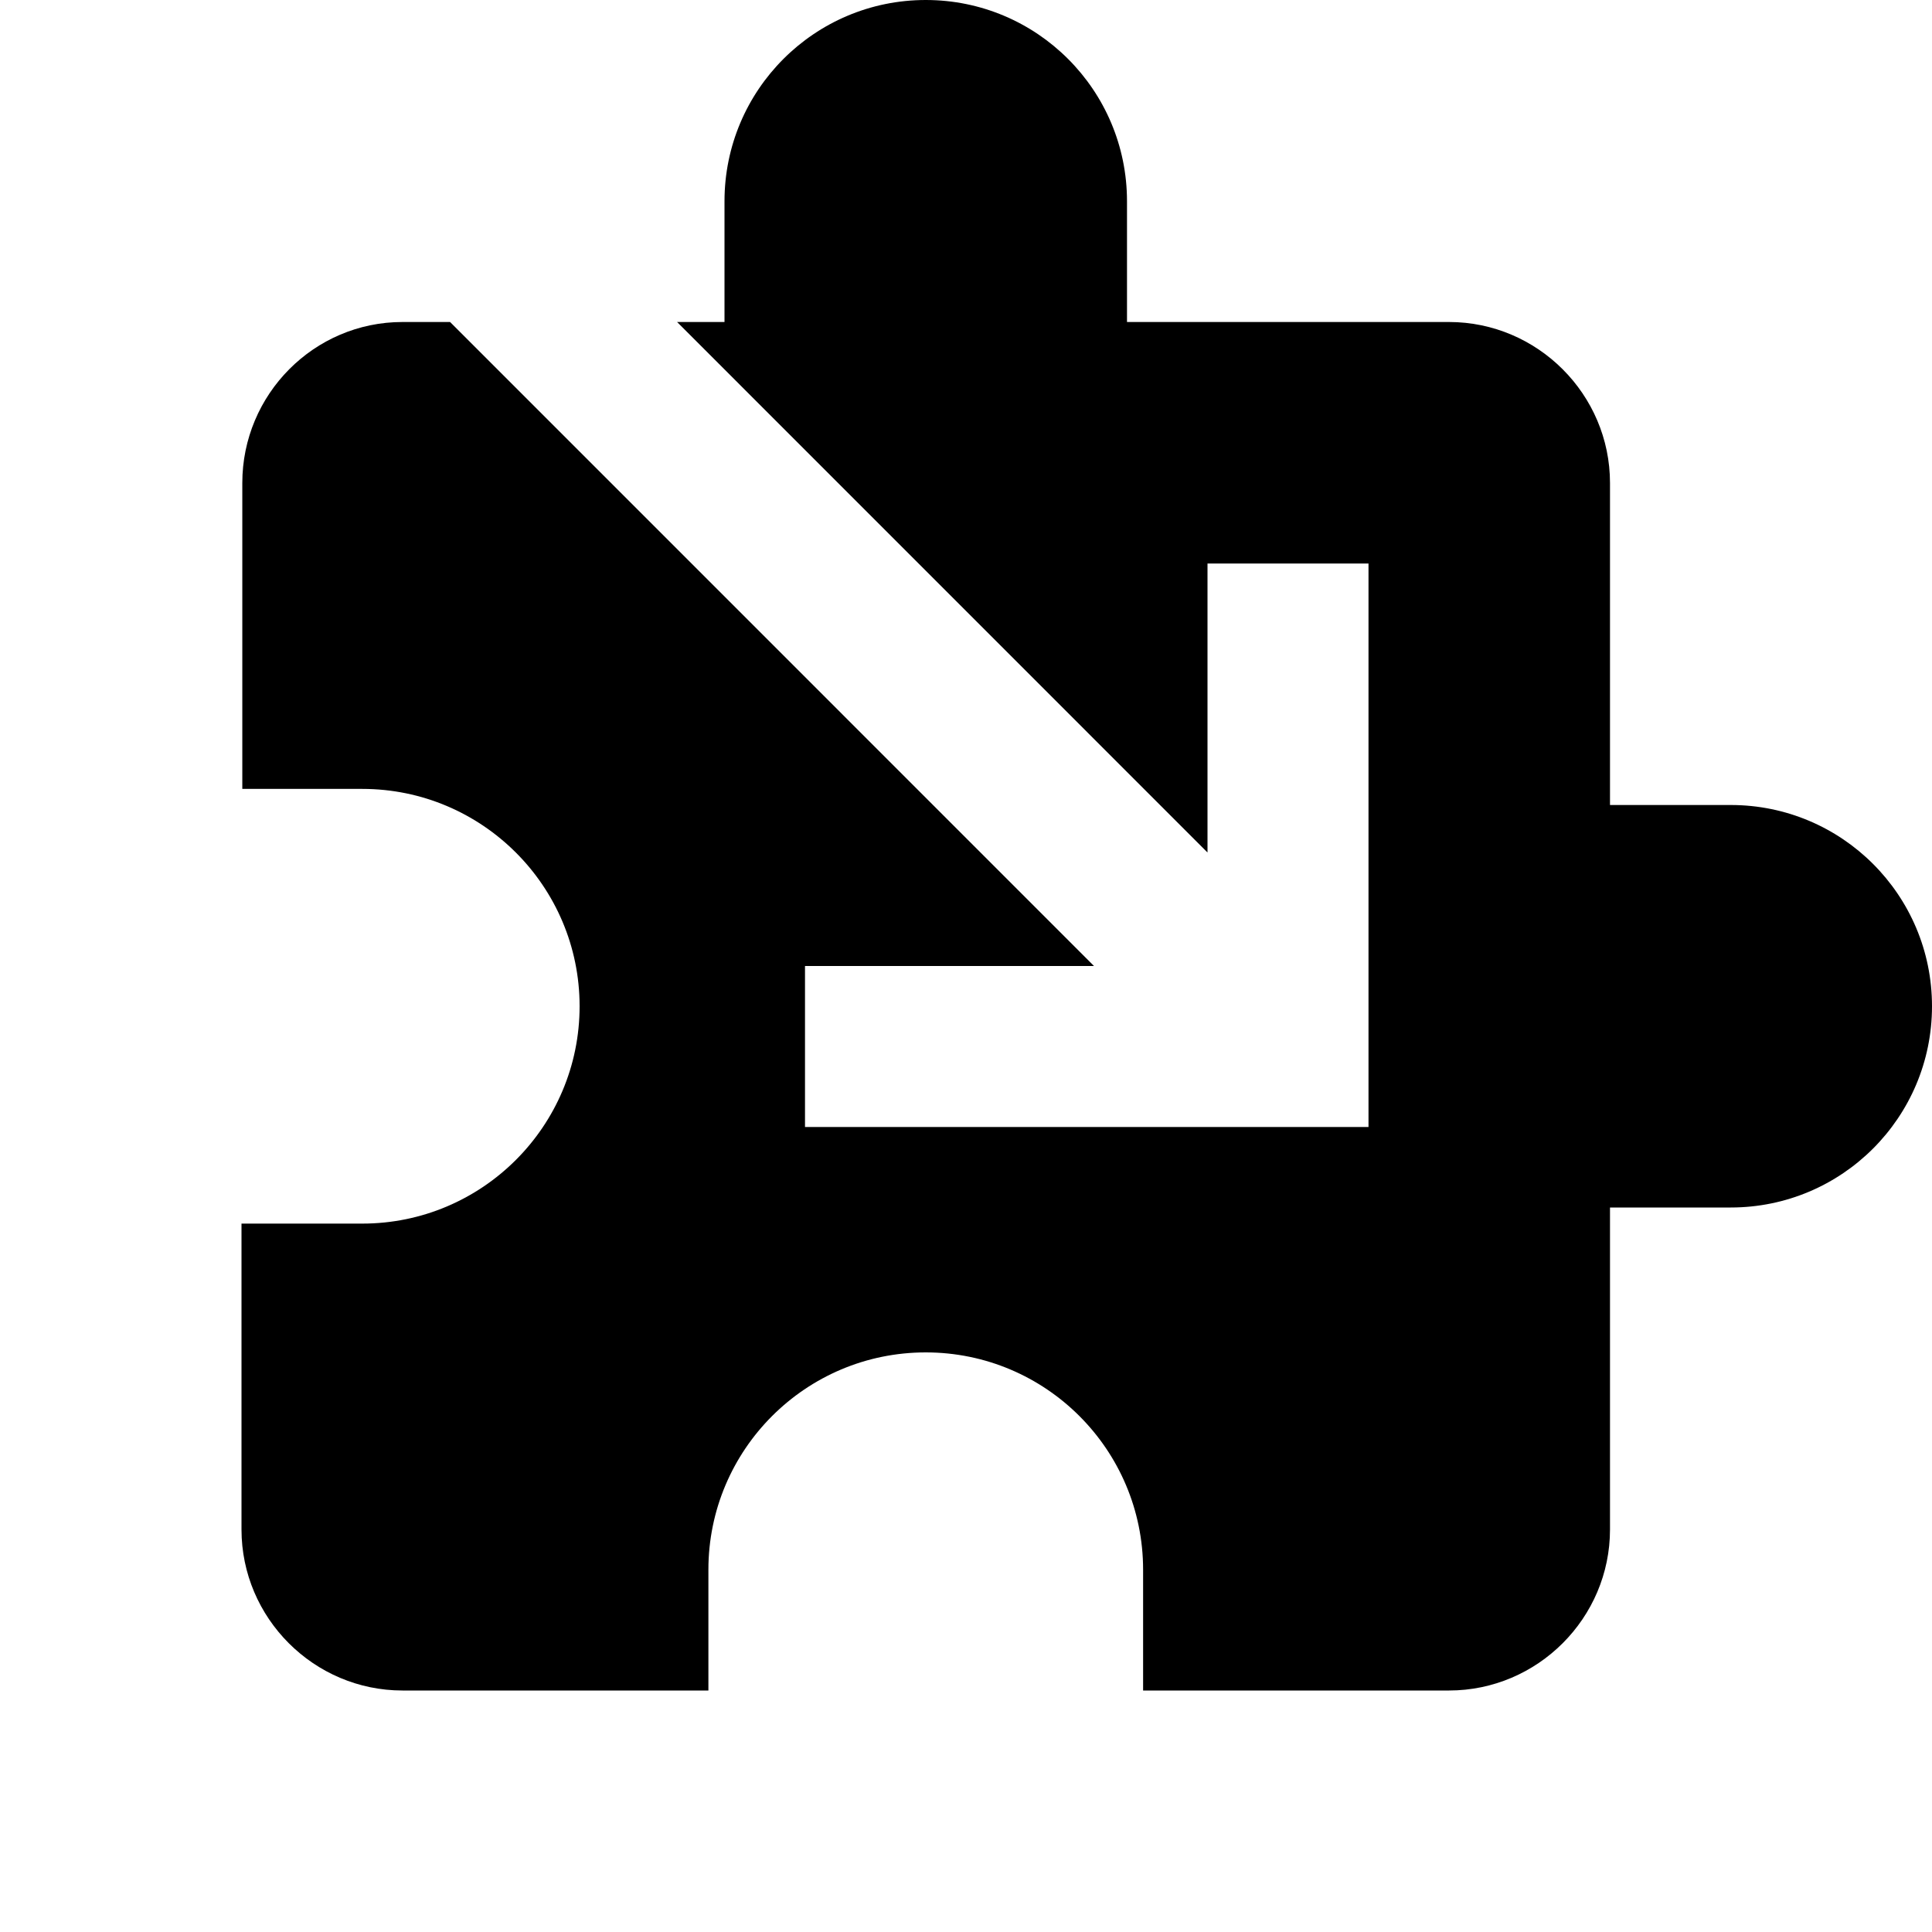
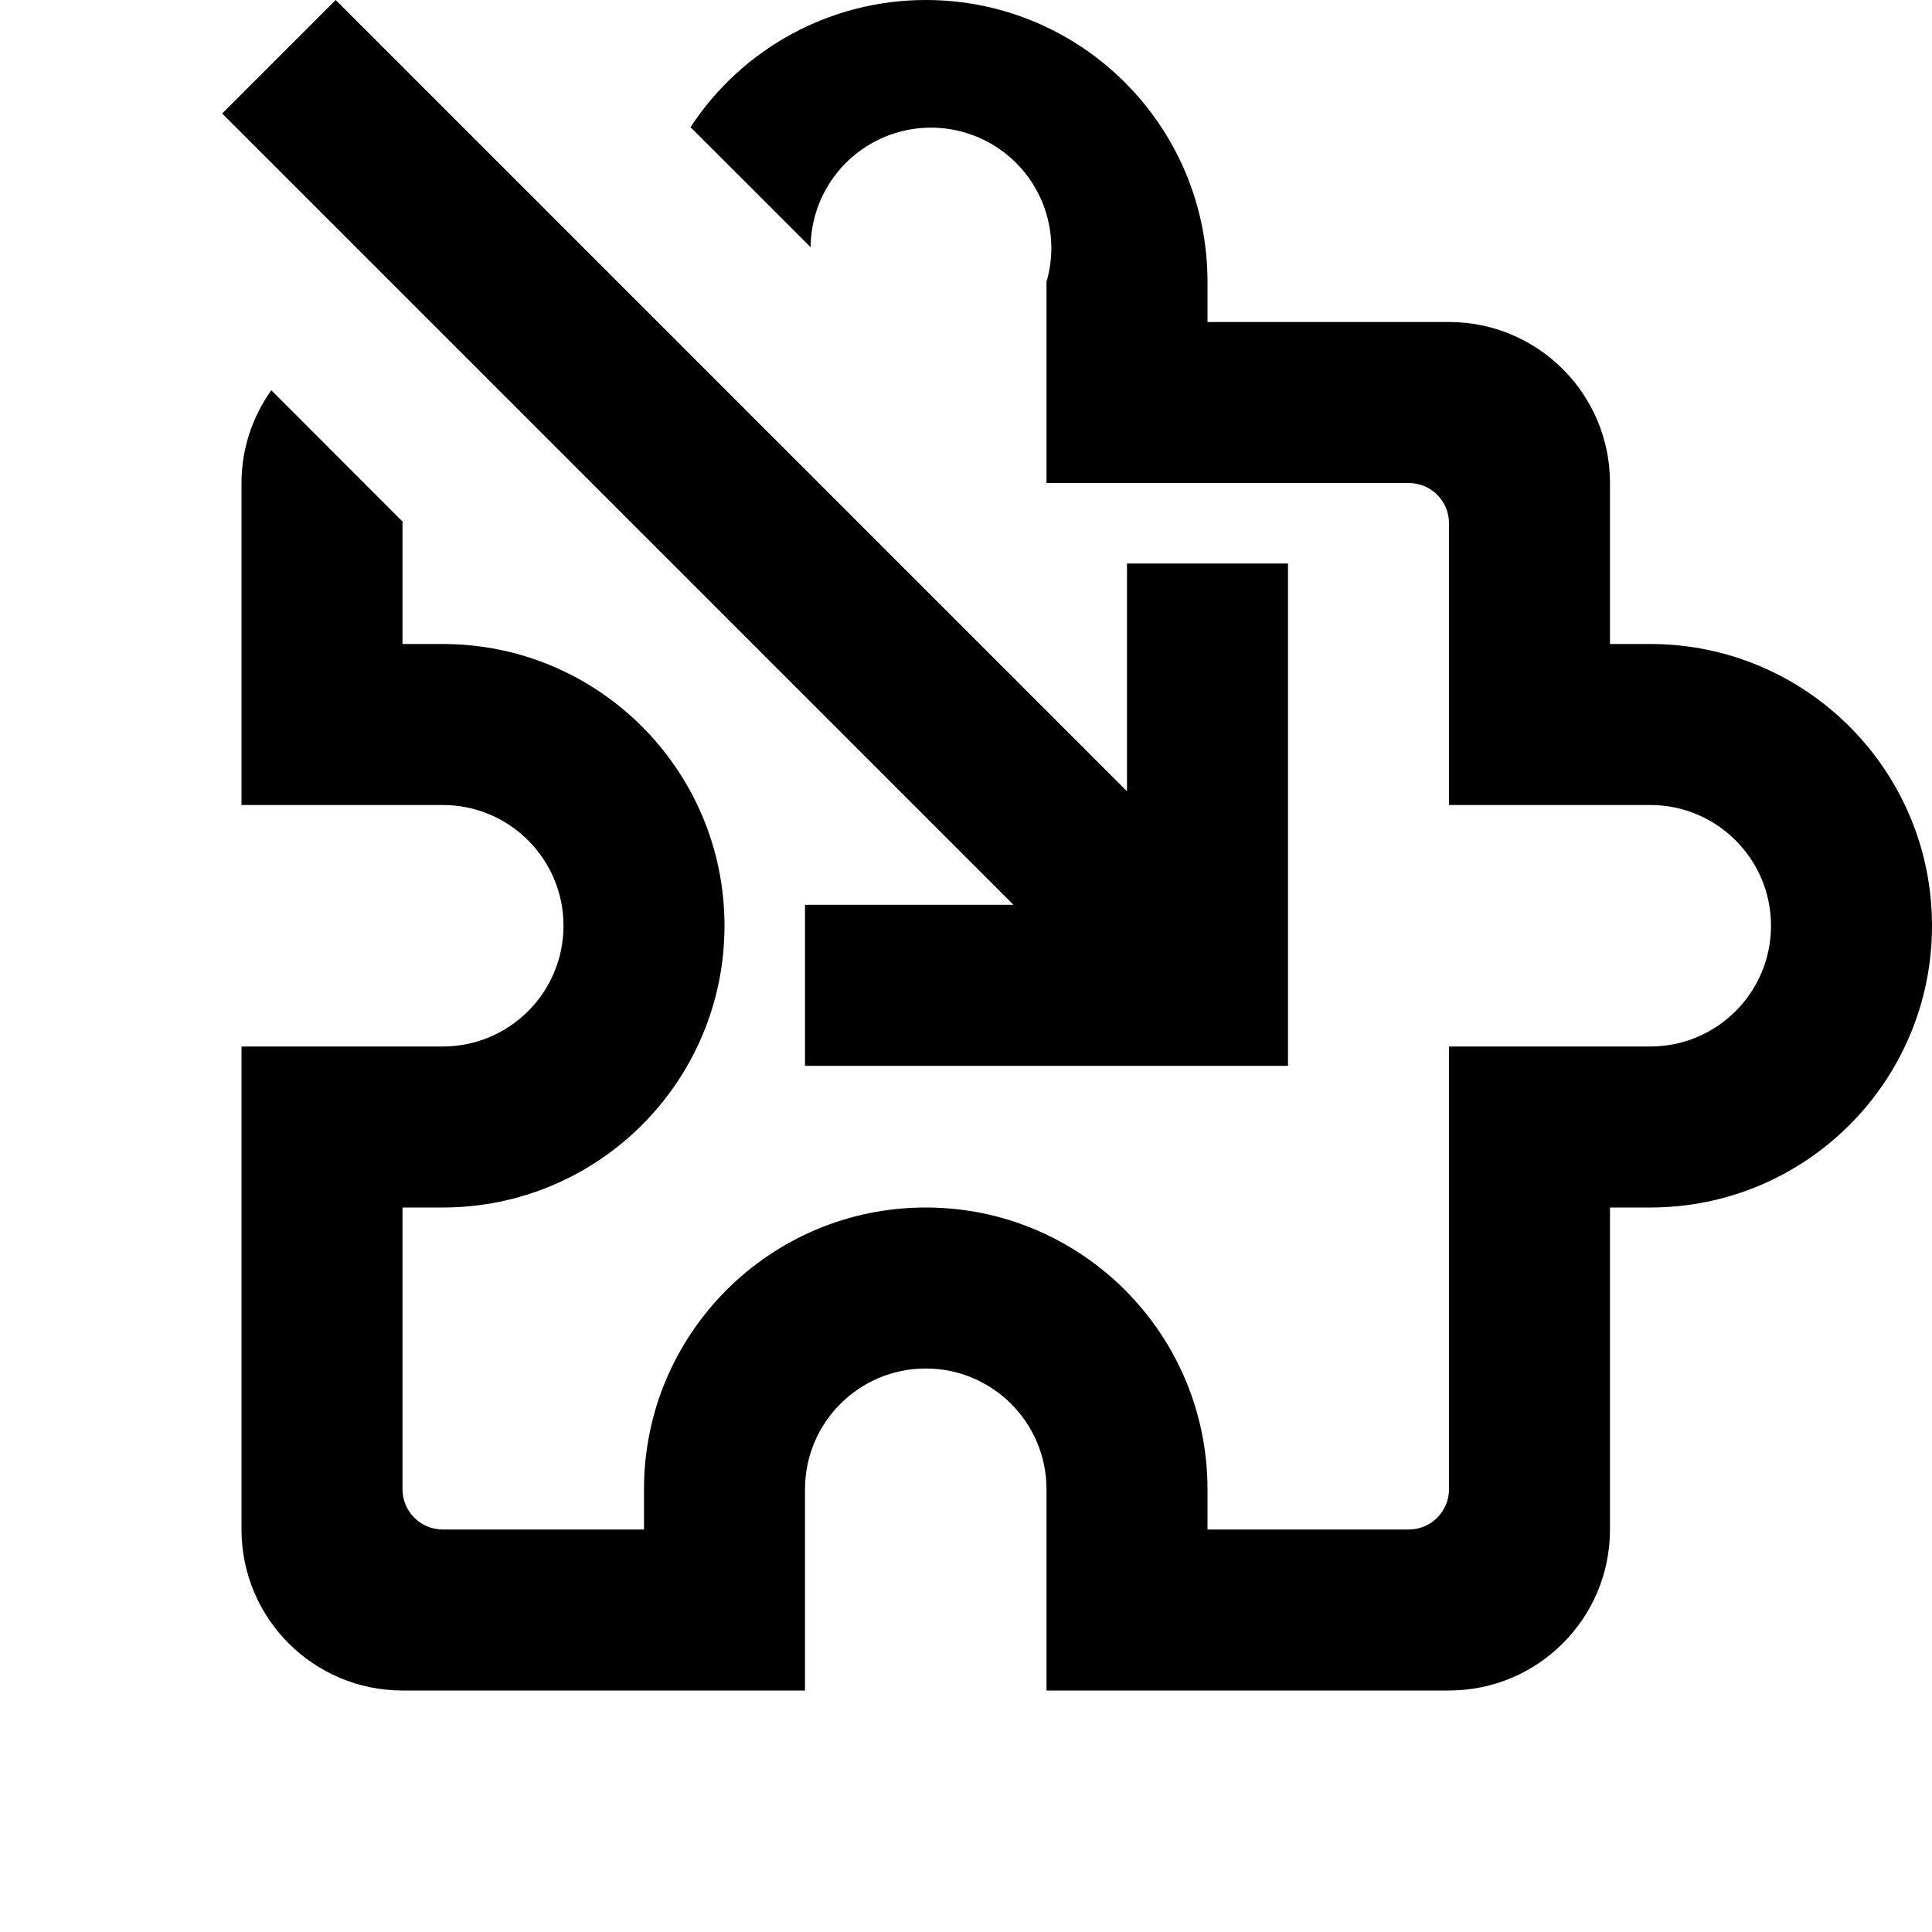
- <svg xmlns="http://www.w3.org/2000/svg" viewBox="0 0 24 24">
-   <path d="M11.5 0C12.881 0 14 1.119 14 2.5V4H18C19.1 4 20 4.9 20 6V10H21.5C22.881 10 24 11.119 24 12.5C24 13.881 22.881 15 21.5 15H20V19C20 20.1 19.1 21 18 21H14.2V19.5C14.2 18.009 12.991 16.8 11.5 16.8C10.009 16.8 8.8 18.009 8.8 19.5V21H5C3.9 21 3 20.1 3 19V15.2H4.5C5.99 15.2 7.2 13.99 7.2 12.5C7.2 11.01 5.99 9.8 4.5 9.8H3.01V6C3.01 4.9 3.9 4 5 4H5.591L13.59 12H10V14H17V7H15V10.59L8.411 4H9V2.5C9 1.119 10.119 0 11.5 0Z" />
+ <svg xmlns="http://www.w3.org/2000/svg" width="24" height="24">
+   <path d="M20.5 8a3.5 3.5 0 1 1 0 7H20v4a2 2 0 0 1-2 2H13v-2.5a1.5 1.5 0 0 0-3 0V21H5a2 2 0 0 1-2-2V13h2.5a1.5 1.5 0 1 0 0-3H3V6c0-.43.139-.826.37-1.152l1.633 1.634L5 6.5V8h.5a3.5 3.5 0 1 1 0 7H5v3.5a.5.5 0 0 0 .5.5H8v-.5a3.5 3.5 0 1 1 7 0v.5h2.5a.5.5 0 0 0 .5-.5V13h2.5a1.5 1.5 0 1 0 0-3H18V6.5a.5.5 0 0 0-.5-.5H13V3.5a1.495 1.495 0 1 0-2.93-.429L8.578 1.58A3.492 3.492 0 0 1 11.5 0 3.5 3.5 0 0 1 15 3.5V4h3a2 2 0 0 1 2 2v2h.5zM10 13.24v-2h2.59L2.76 1.41 4.17 0 14 9.83V7h2v6.24h-6z" />
</svg>
